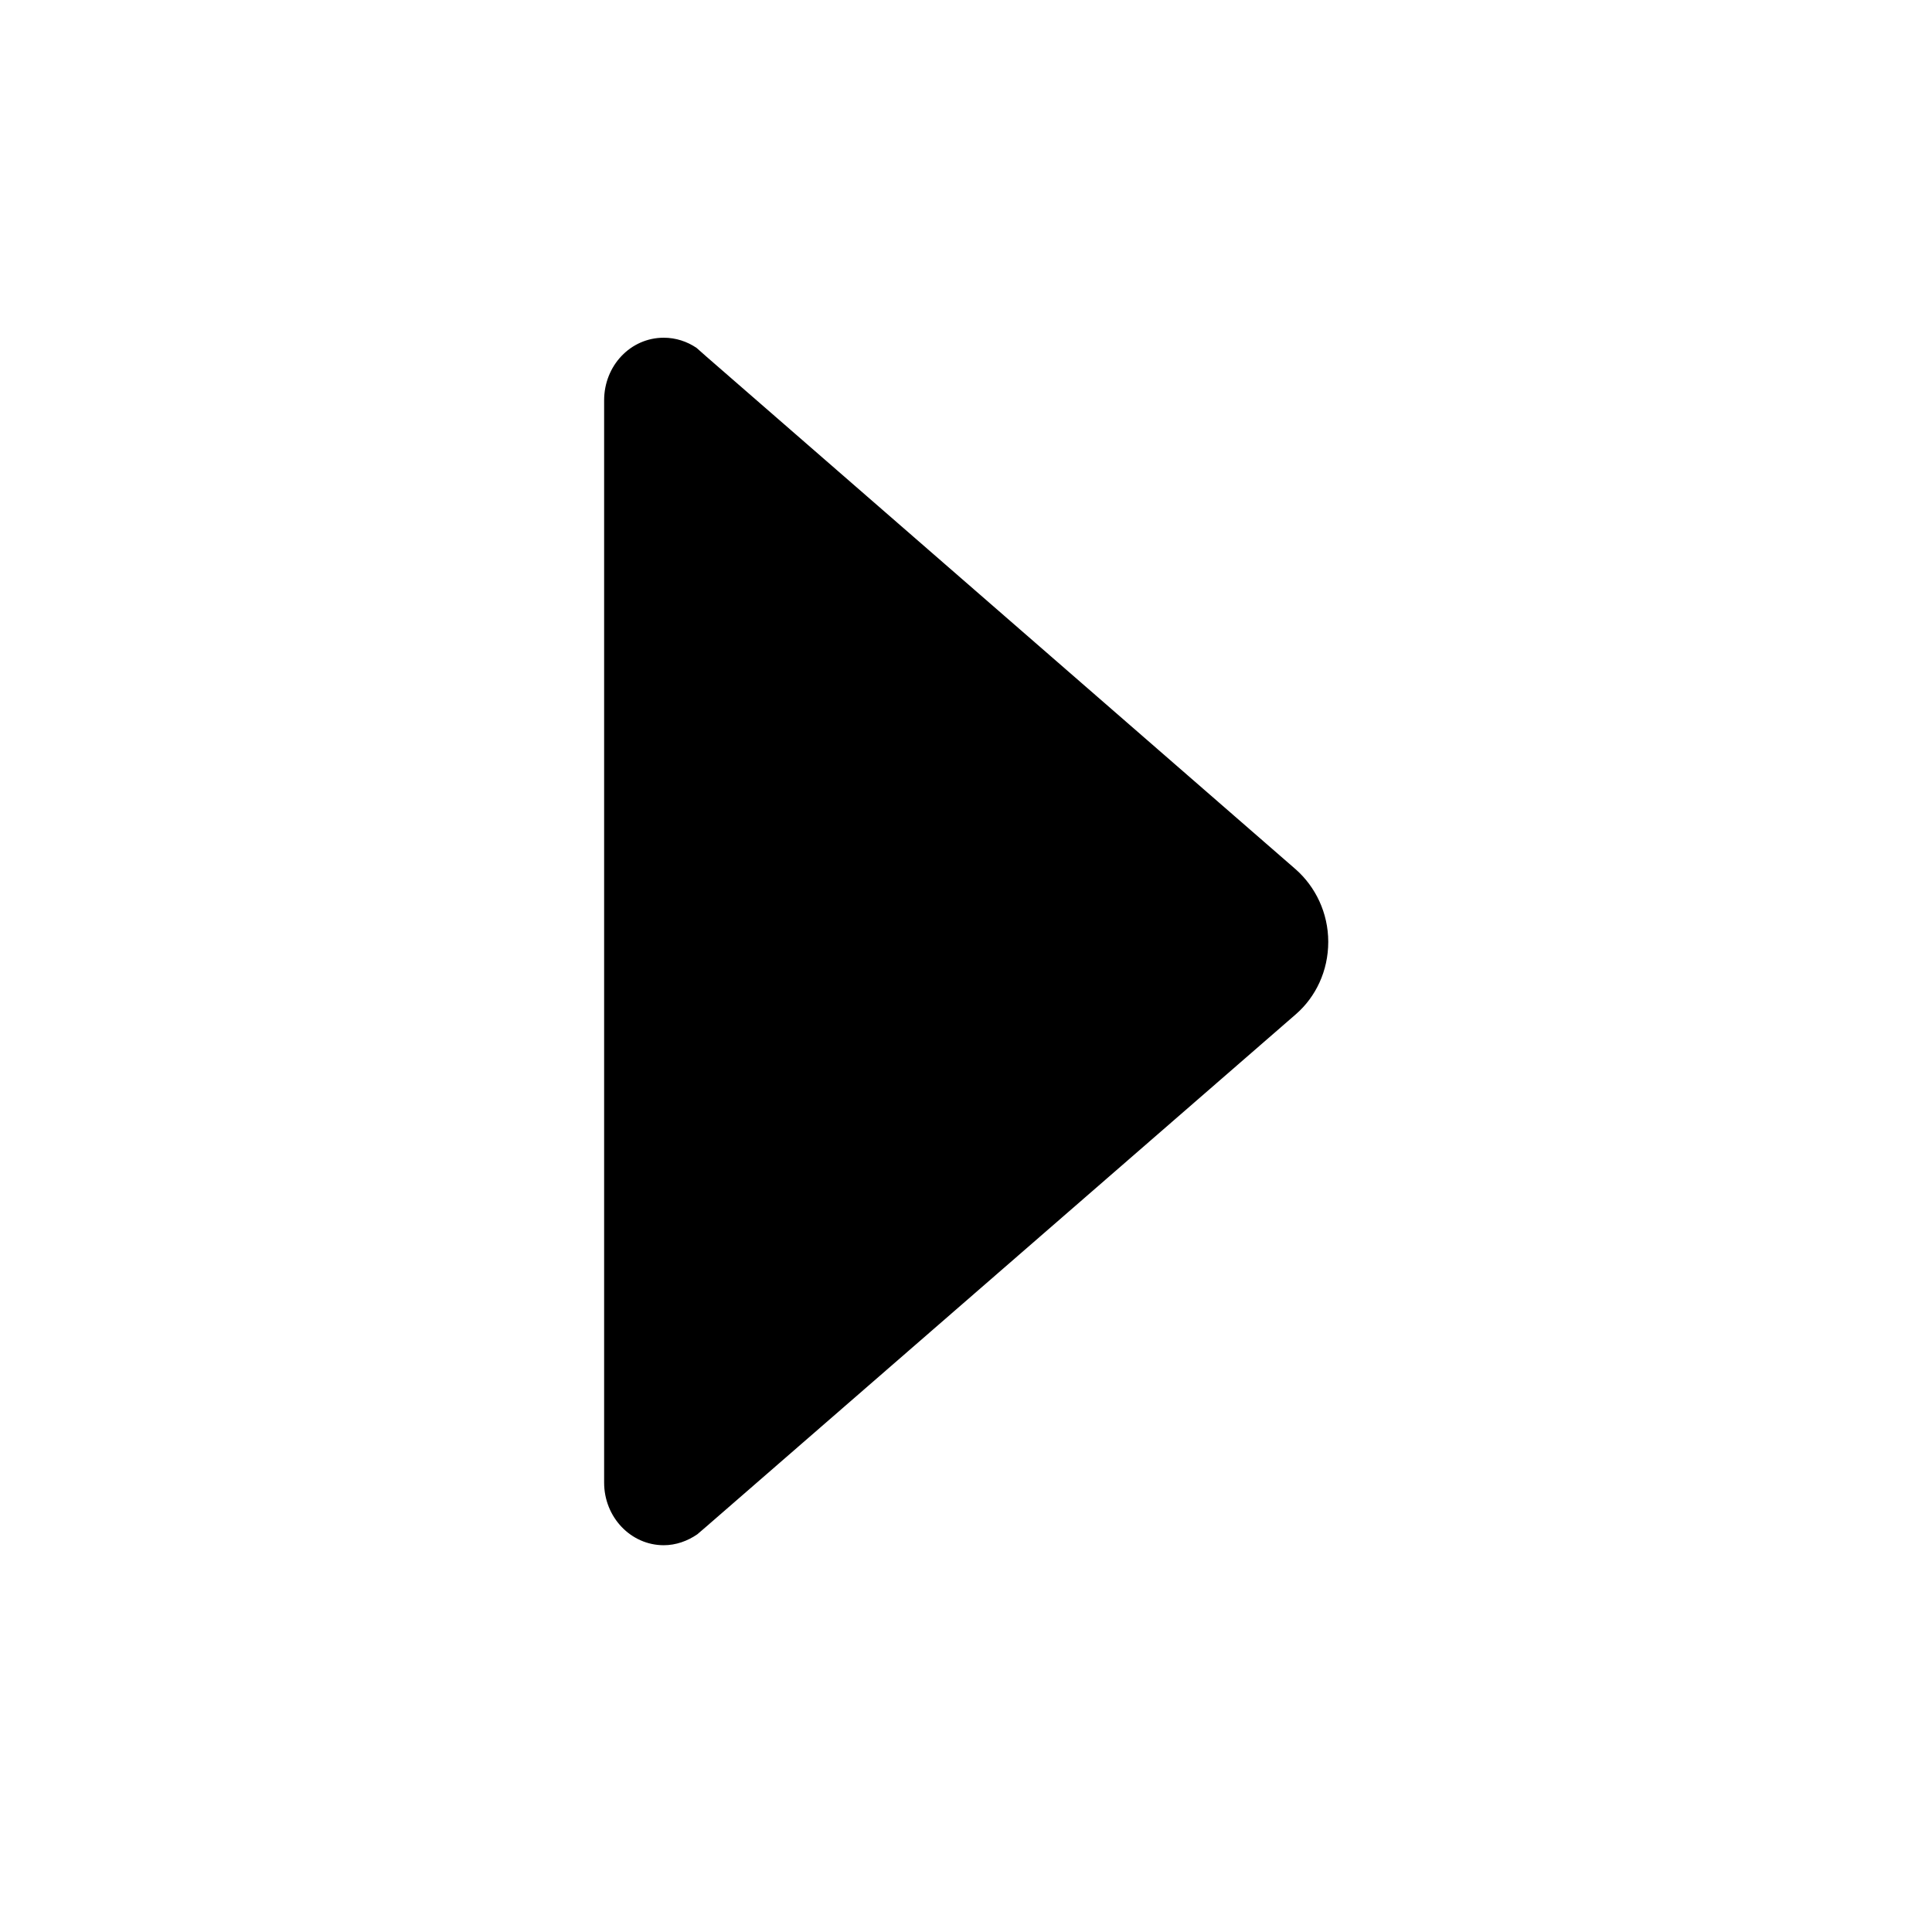
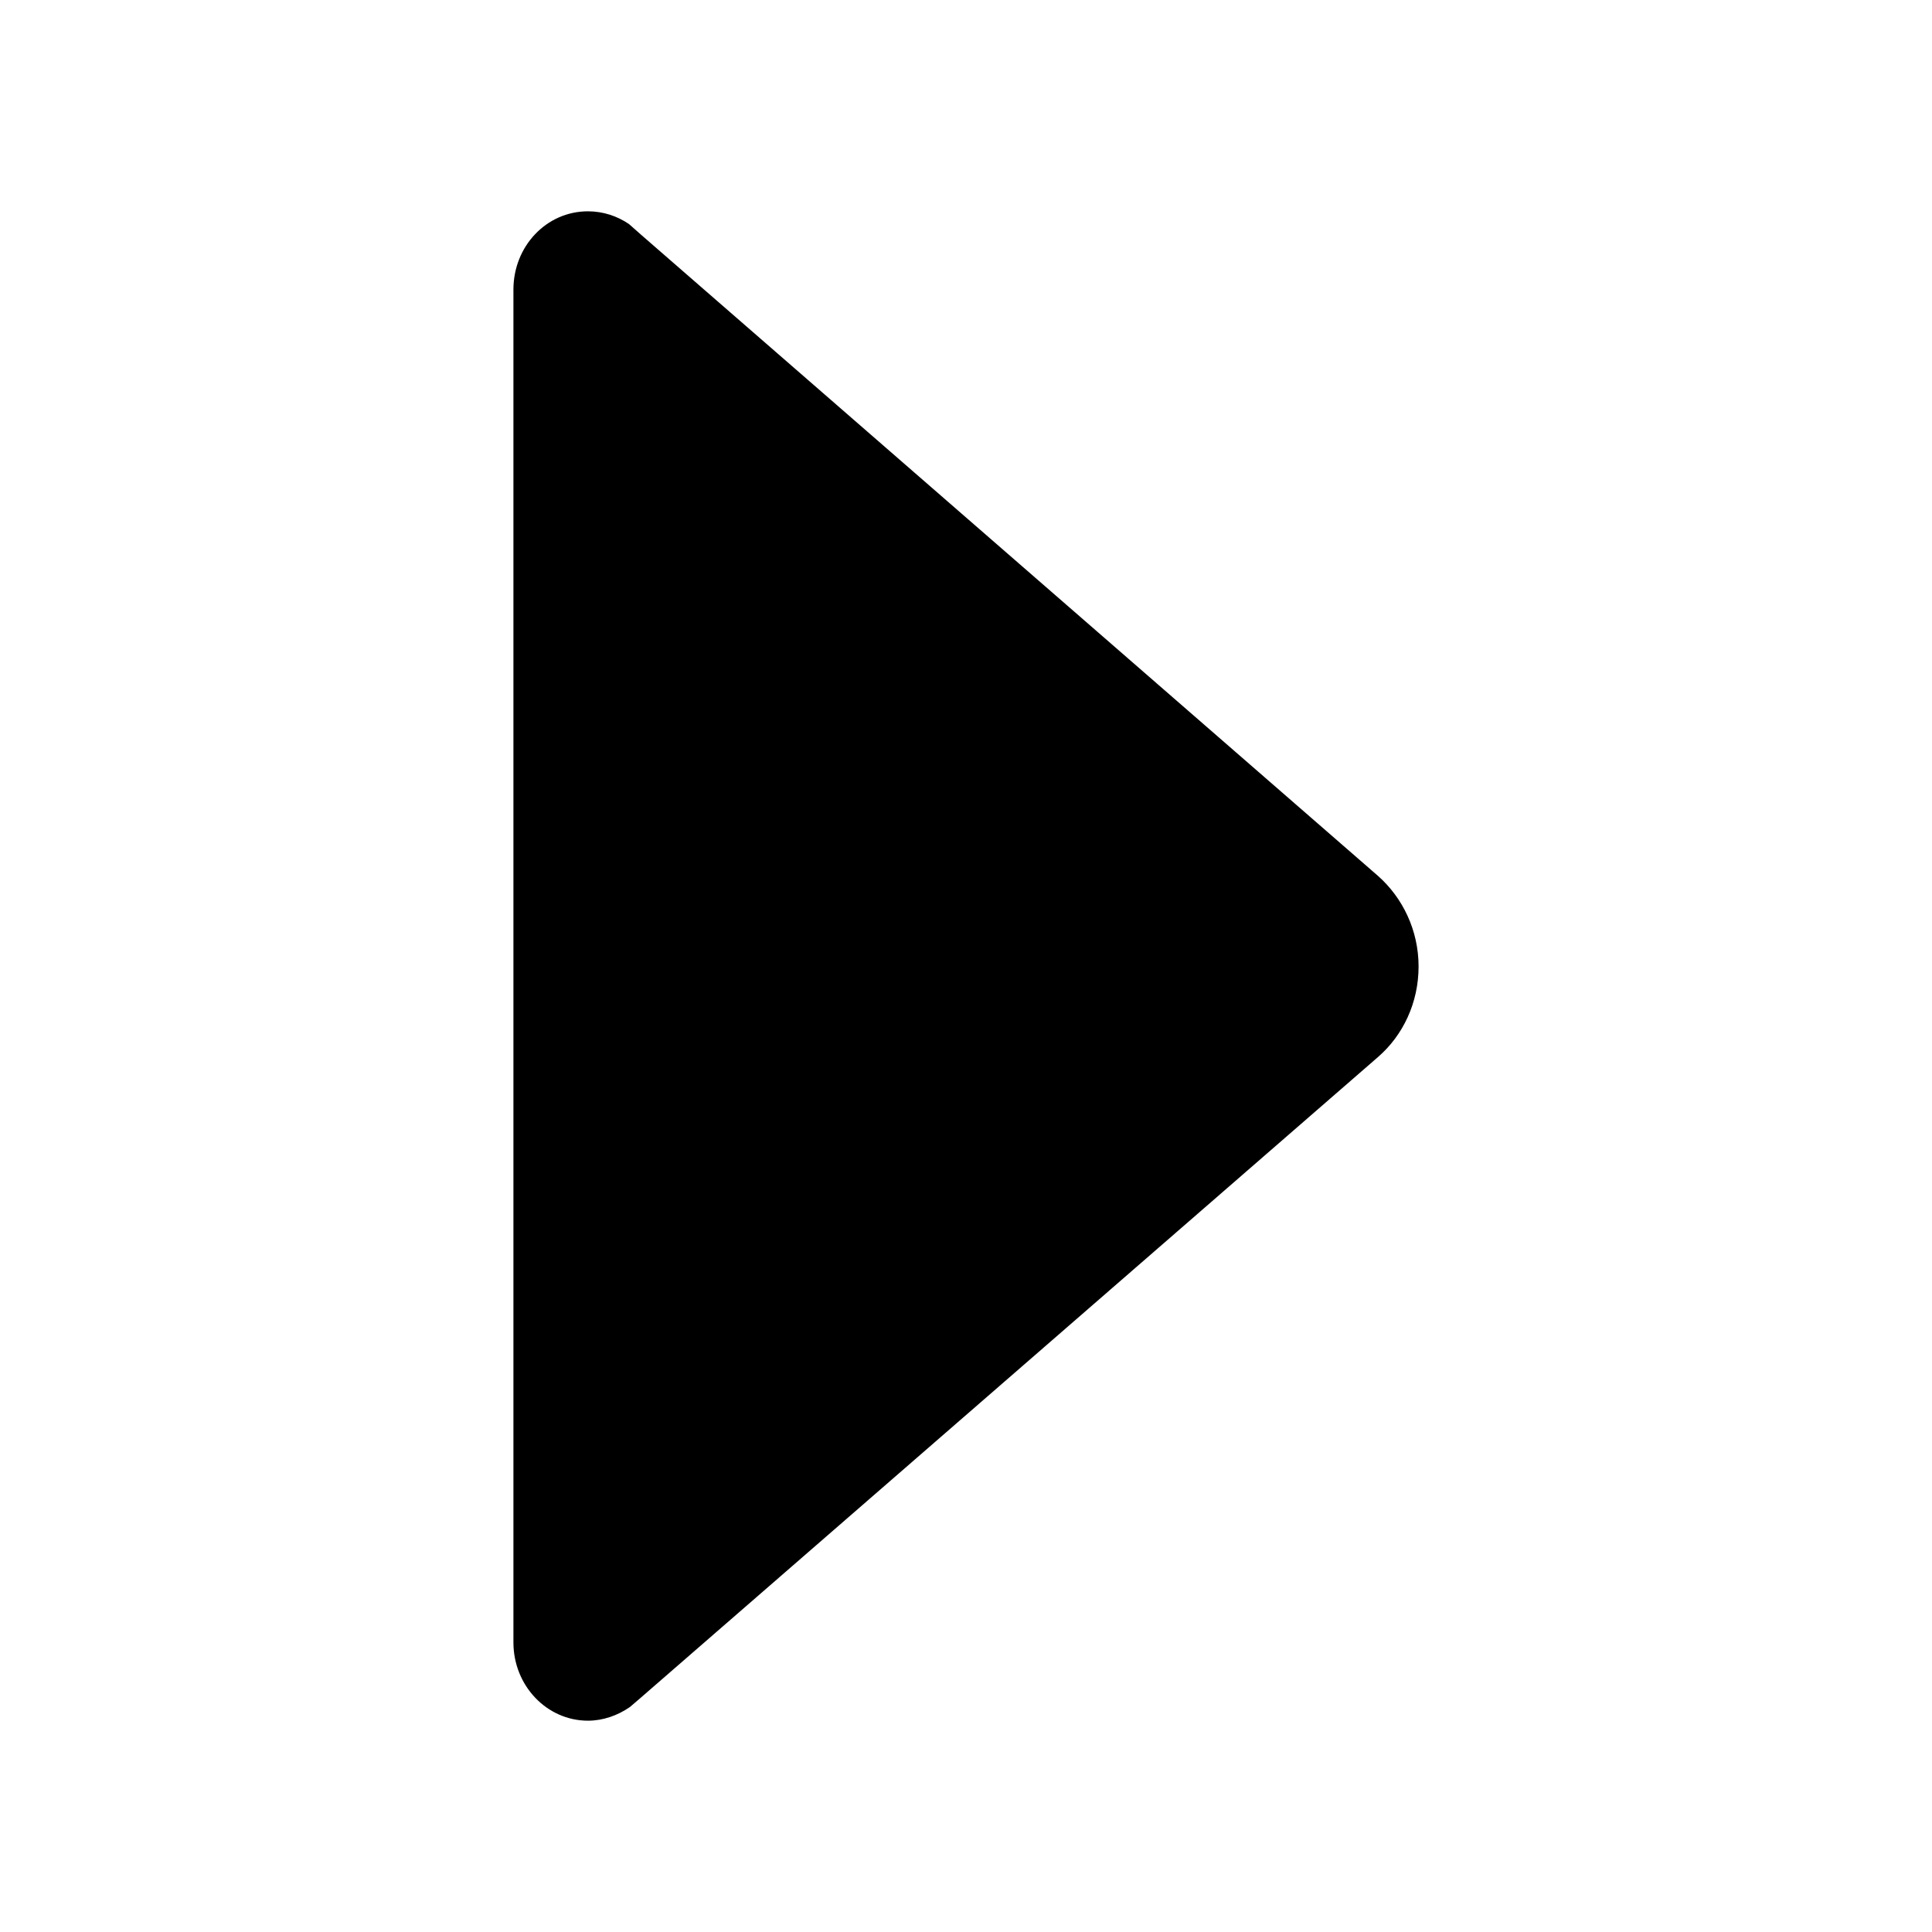
<svg xmlns="http://www.w3.org/2000/svg" width="512" height="512" viewBox="0 0 512 512">
-   <path d="m184.8 406.6 2.1-1.8 156.5-136c5.3-4.6 8.6-11.5 8.6-19.2s-3.4-14.6-8.6-19.2L187.2 94.5l-2.6-2.3c-2.5-1.7-5.5-2.7-8.7-2.7-8.8 0-15.8 7.4-15.8 16.6v286.8c0 9.2 7.1 16.6 15.8 16.6 3.2 0 6.3-1.1 8.9-2.9" />
+   <path d="M166.937,452.375l2.625-2.25,195.625-170c6.625-5.75,10.75-14.375,10.75-24s-4.25-18.25-10.75-24L169.937,62.25l-3.25-2.875c-3.125-2.125-6.875-3.375-10.875-3.375-11,0-19.75,9.25-19.75,20.75v358.5c0,11.5,8.875,20.75,19.75,20.75,4,0,7.875-1.375,11.125-3.625" />
</svg>
